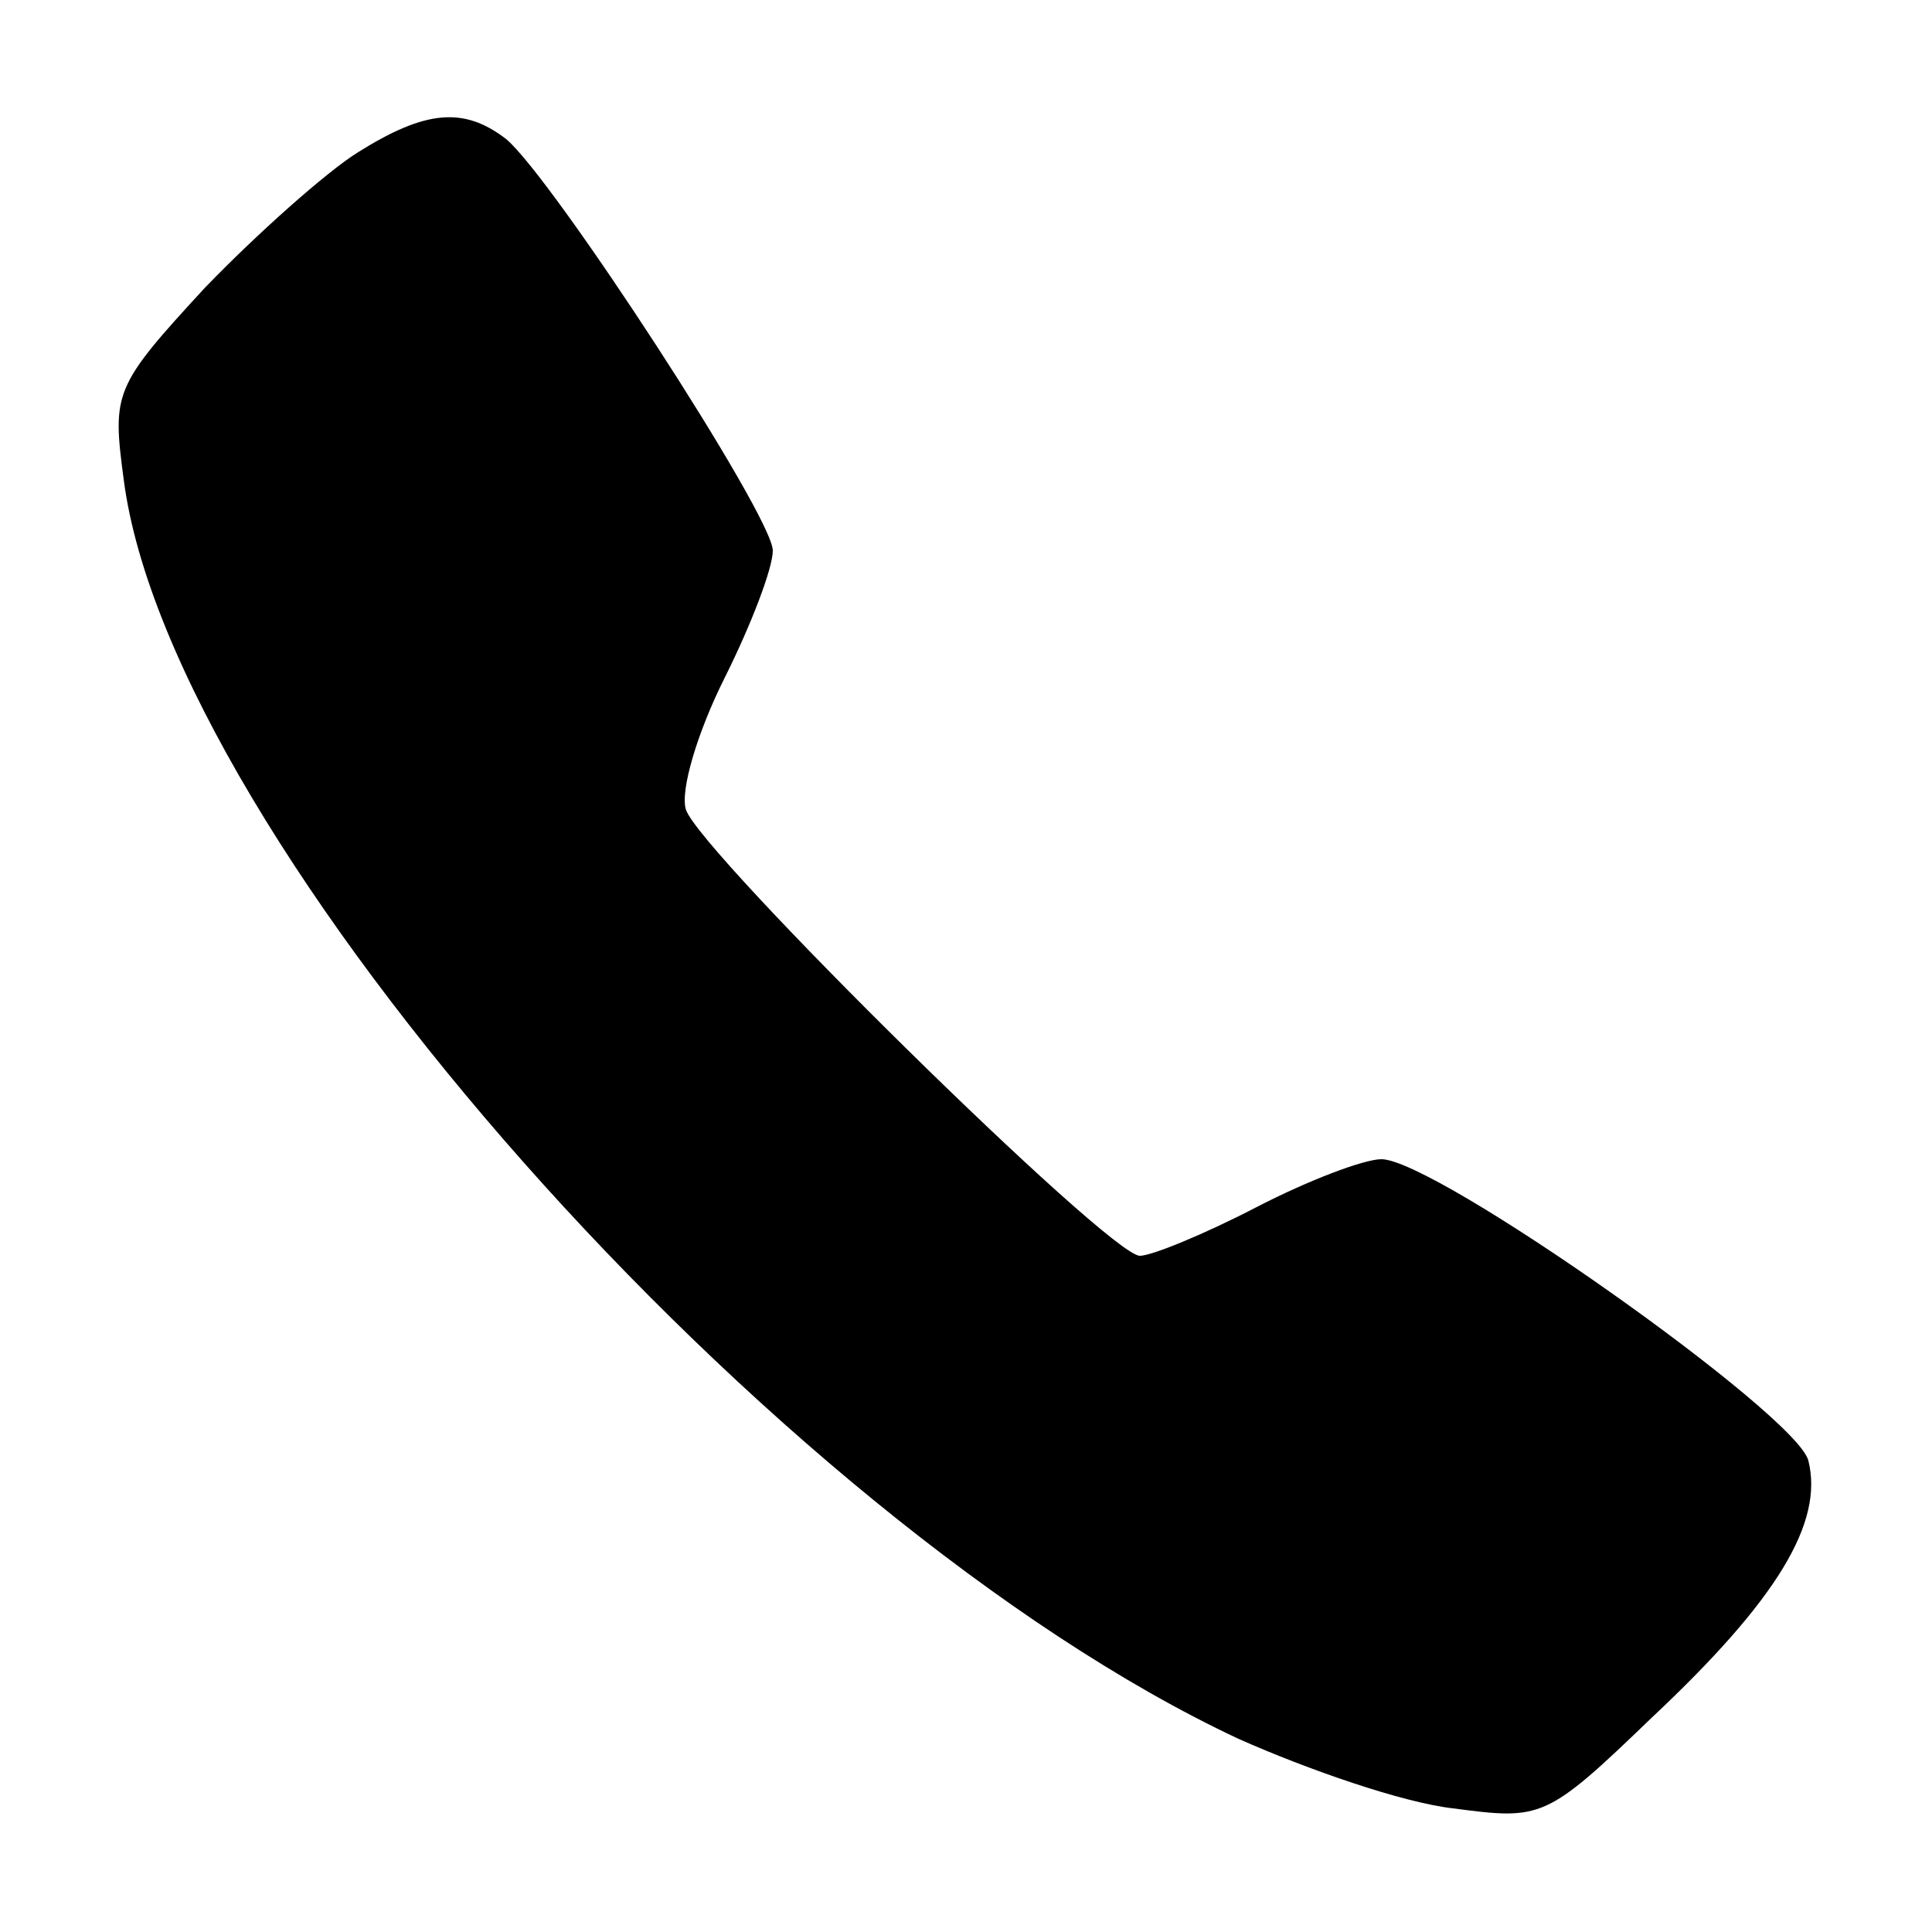
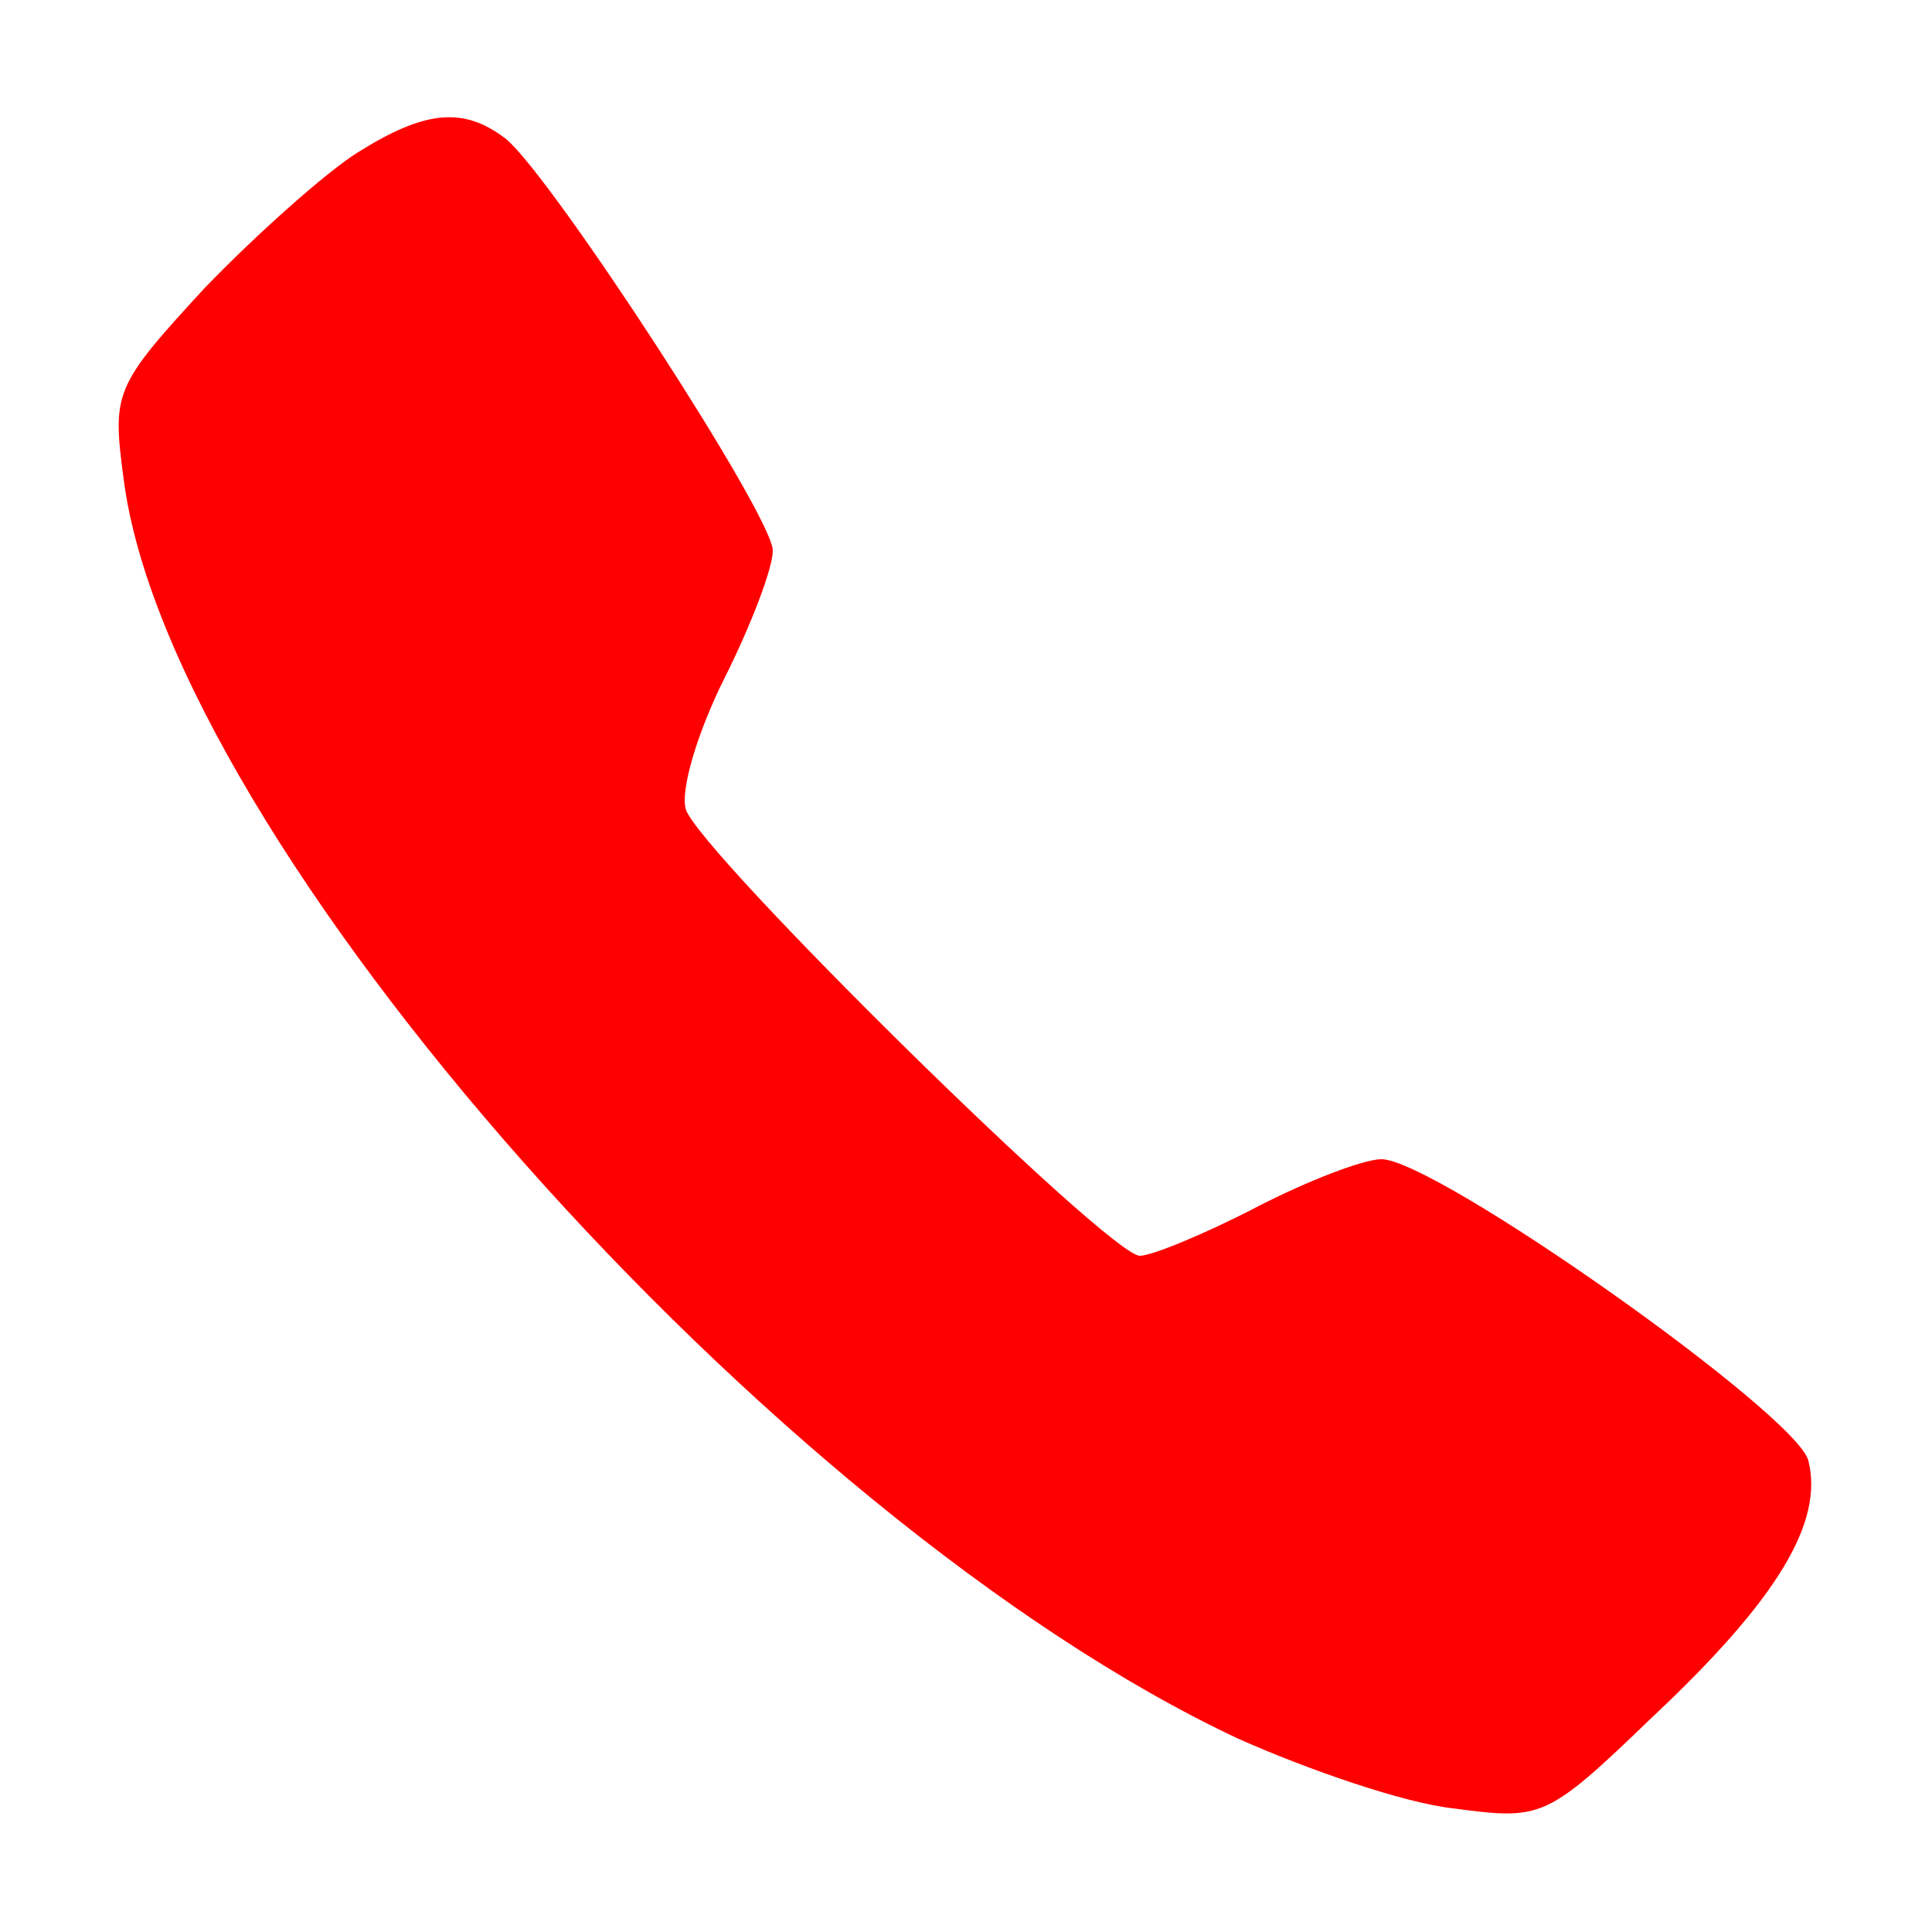
<svg xmlns="http://www.w3.org/2000/svg" version="1.0" width="100pt" height="100pt" viewBox="0 0 100 100" preserveAspectRatio="xMidYMid meet">
-   <g transform="translate(0,100) scale(0.1,-0.1)" fill="#000000" stroke="none">
+   <g transform="translate(0,100) scale(0.1,-0.1)" fill="red" stroke="none">
    <path d="M185 921 c-16 -10 -52 -42 -79 -70 -47 -51 -48 -54 -42 -99 24 -187 336 -539 577 -652 36 -16 85 -33 111 -36 46 -6 48 -6 103 47 65 61 89 101 81 133 -6 24 -193 156 -221 156 -9 0 -38 -11 -65 -25 -27 -14 -54 -25 -60 -25 -16 0 -228 209 -235 231 -3 10 6 40 20 68 14 28 25 57 25 66 0 18 -114 193 -138 213 -22 17 -42 15 -77 -7z" />
  </g>
</svg>
